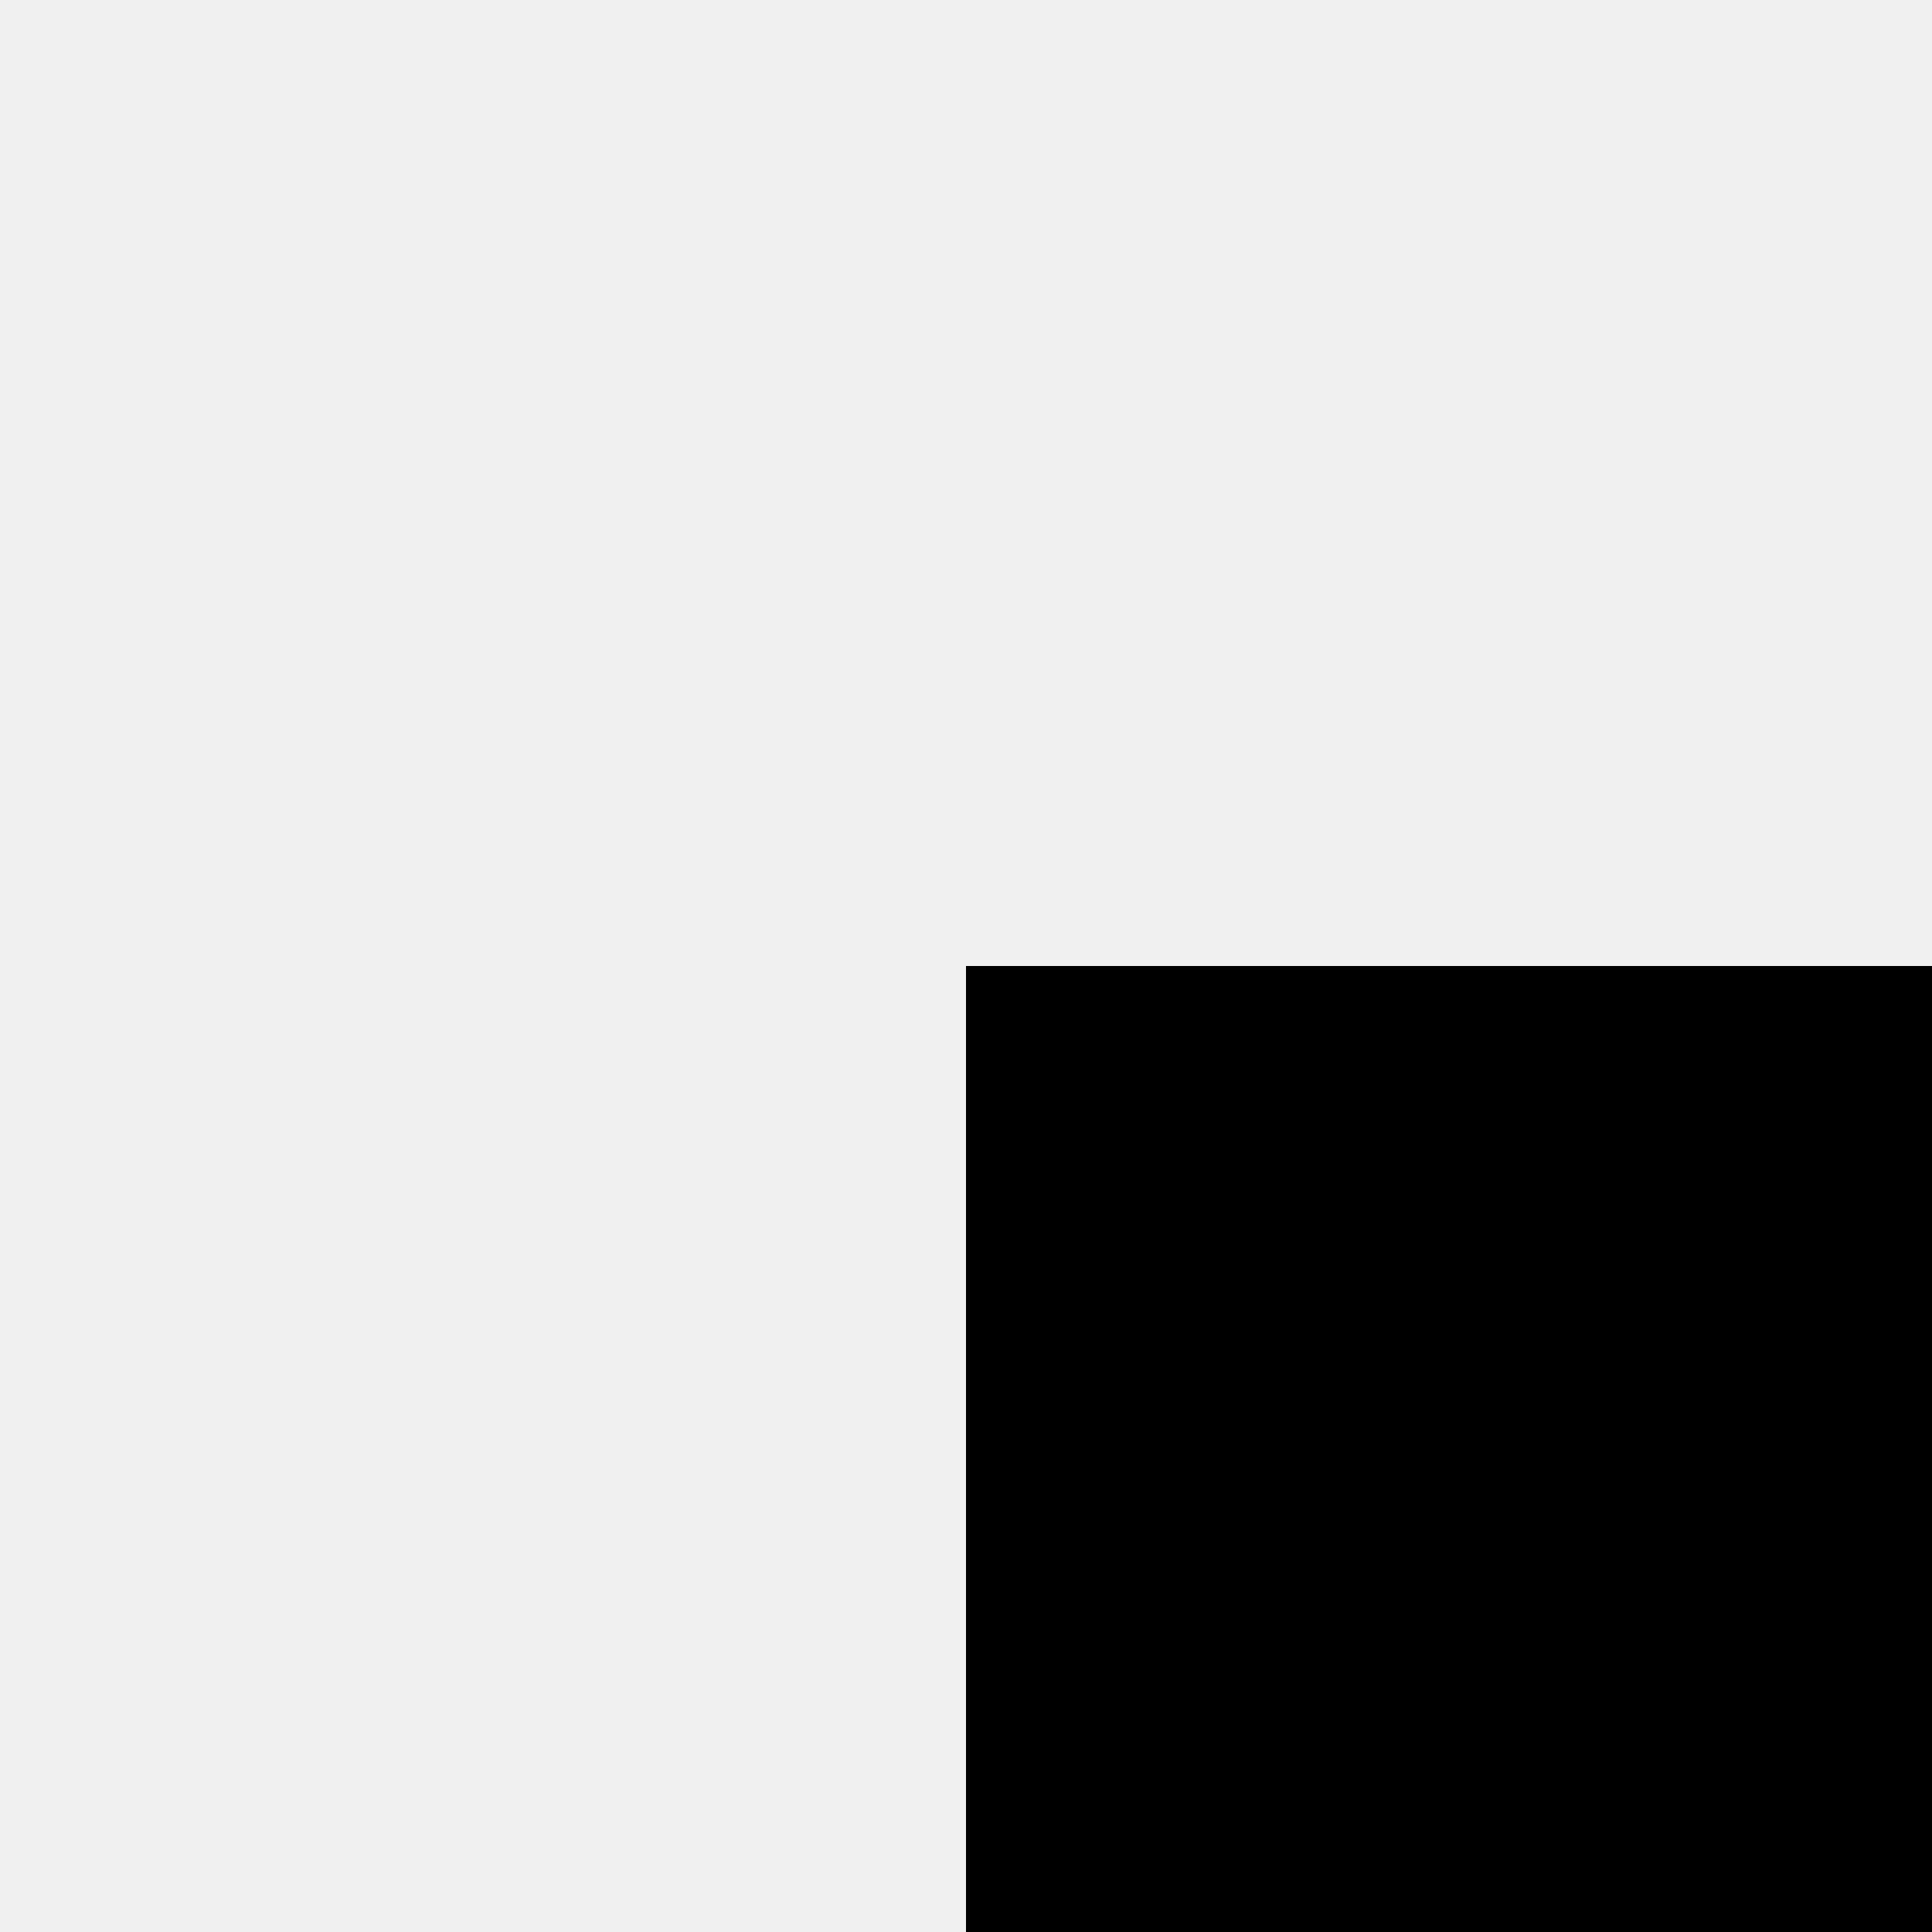
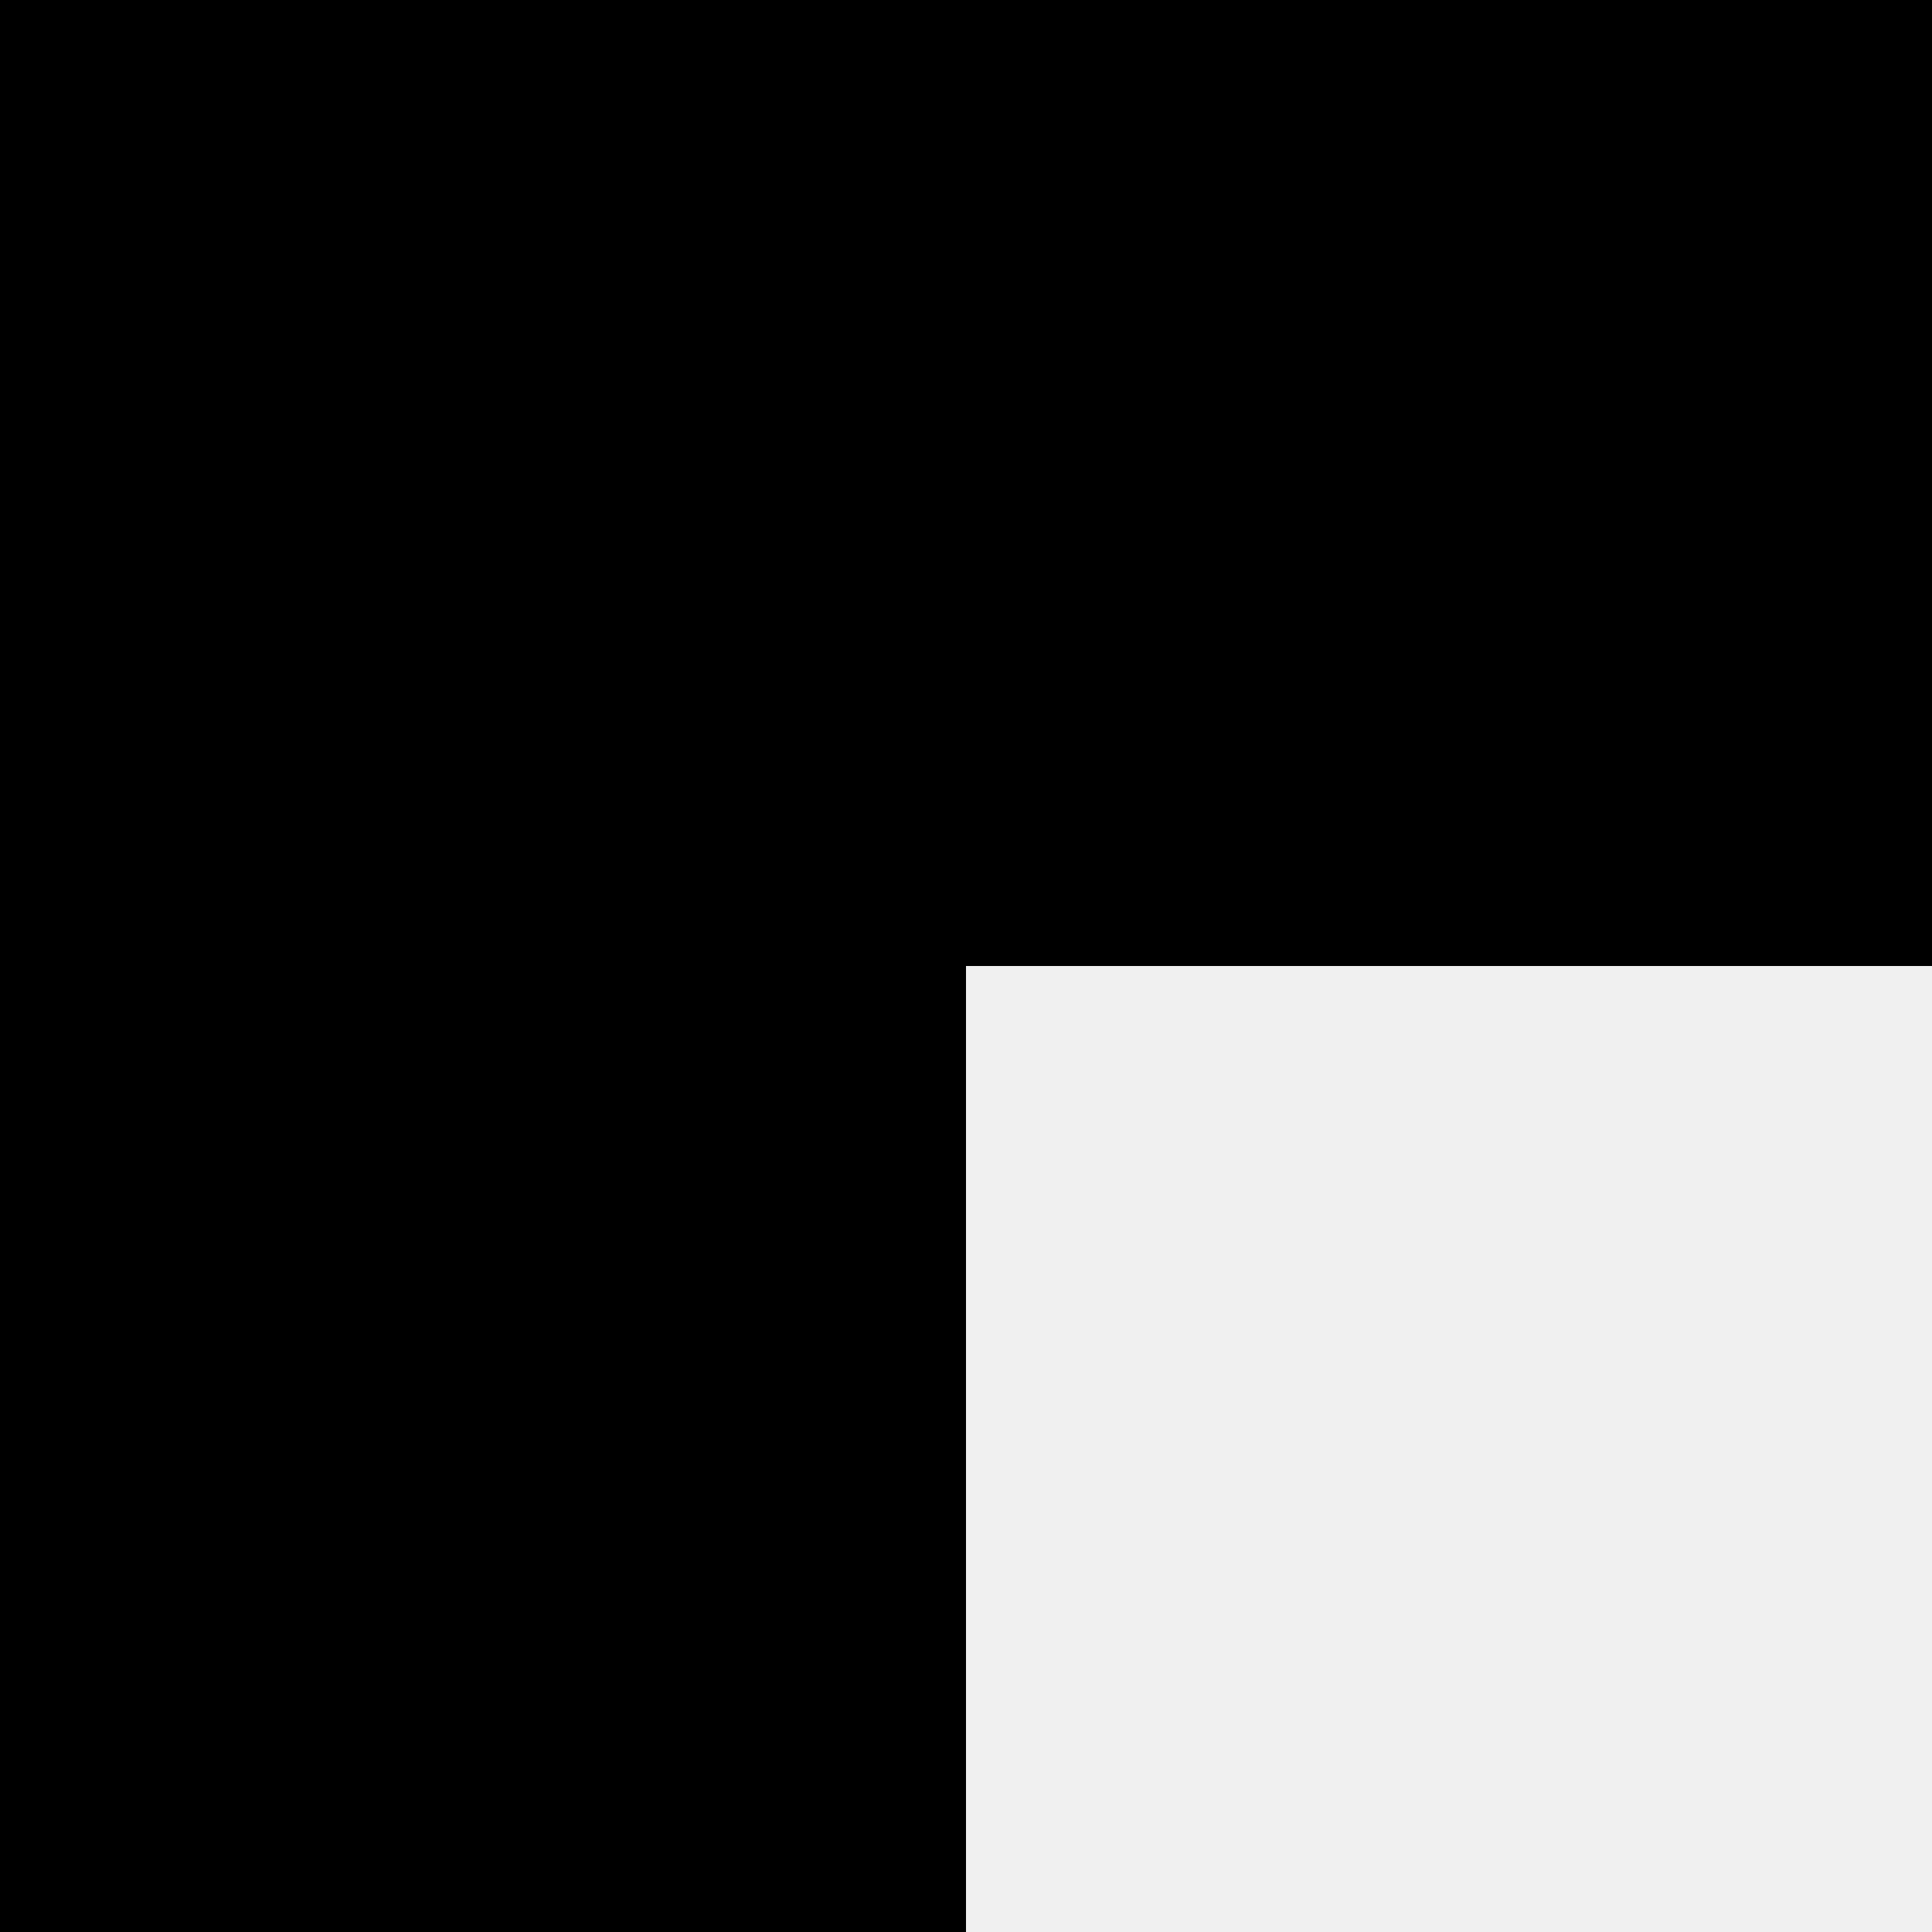
<svg xmlns="http://www.w3.org/2000/svg" width="16" height="16" viewBox="0 0 1 1" preserveAspectRatio="none">
-   <defs>
-     <rect id="Rect1" x="0.5" y="0.5" width="0.5" height="0.5" />
-     <rect id="Rect2" x="0" y="0" width="1" height="1" />
-   </defs>
-   <clipPath id="ClipPath" clipPathUnits="objectBoundingBox">
-     <use href="#Rect1" />
-   </clipPath>
-   <use clip-path="url(#ClipPath)" href="#Rect2" fill="#000000" />
+   <mask id="Mask" maskContentUnits="objectBoundingBox">
+     <rect x="0" y="0" width="1" height="1" fill="#ffffff" />
+     <rect x="0.5" y="0.5" width="0.5" height="0.5" fill="#000000" />
+   </mask>
+   <rect x="0" y="0" width="1" height="1" fill="#000000" mask="url(#Mask)" />
</svg>
